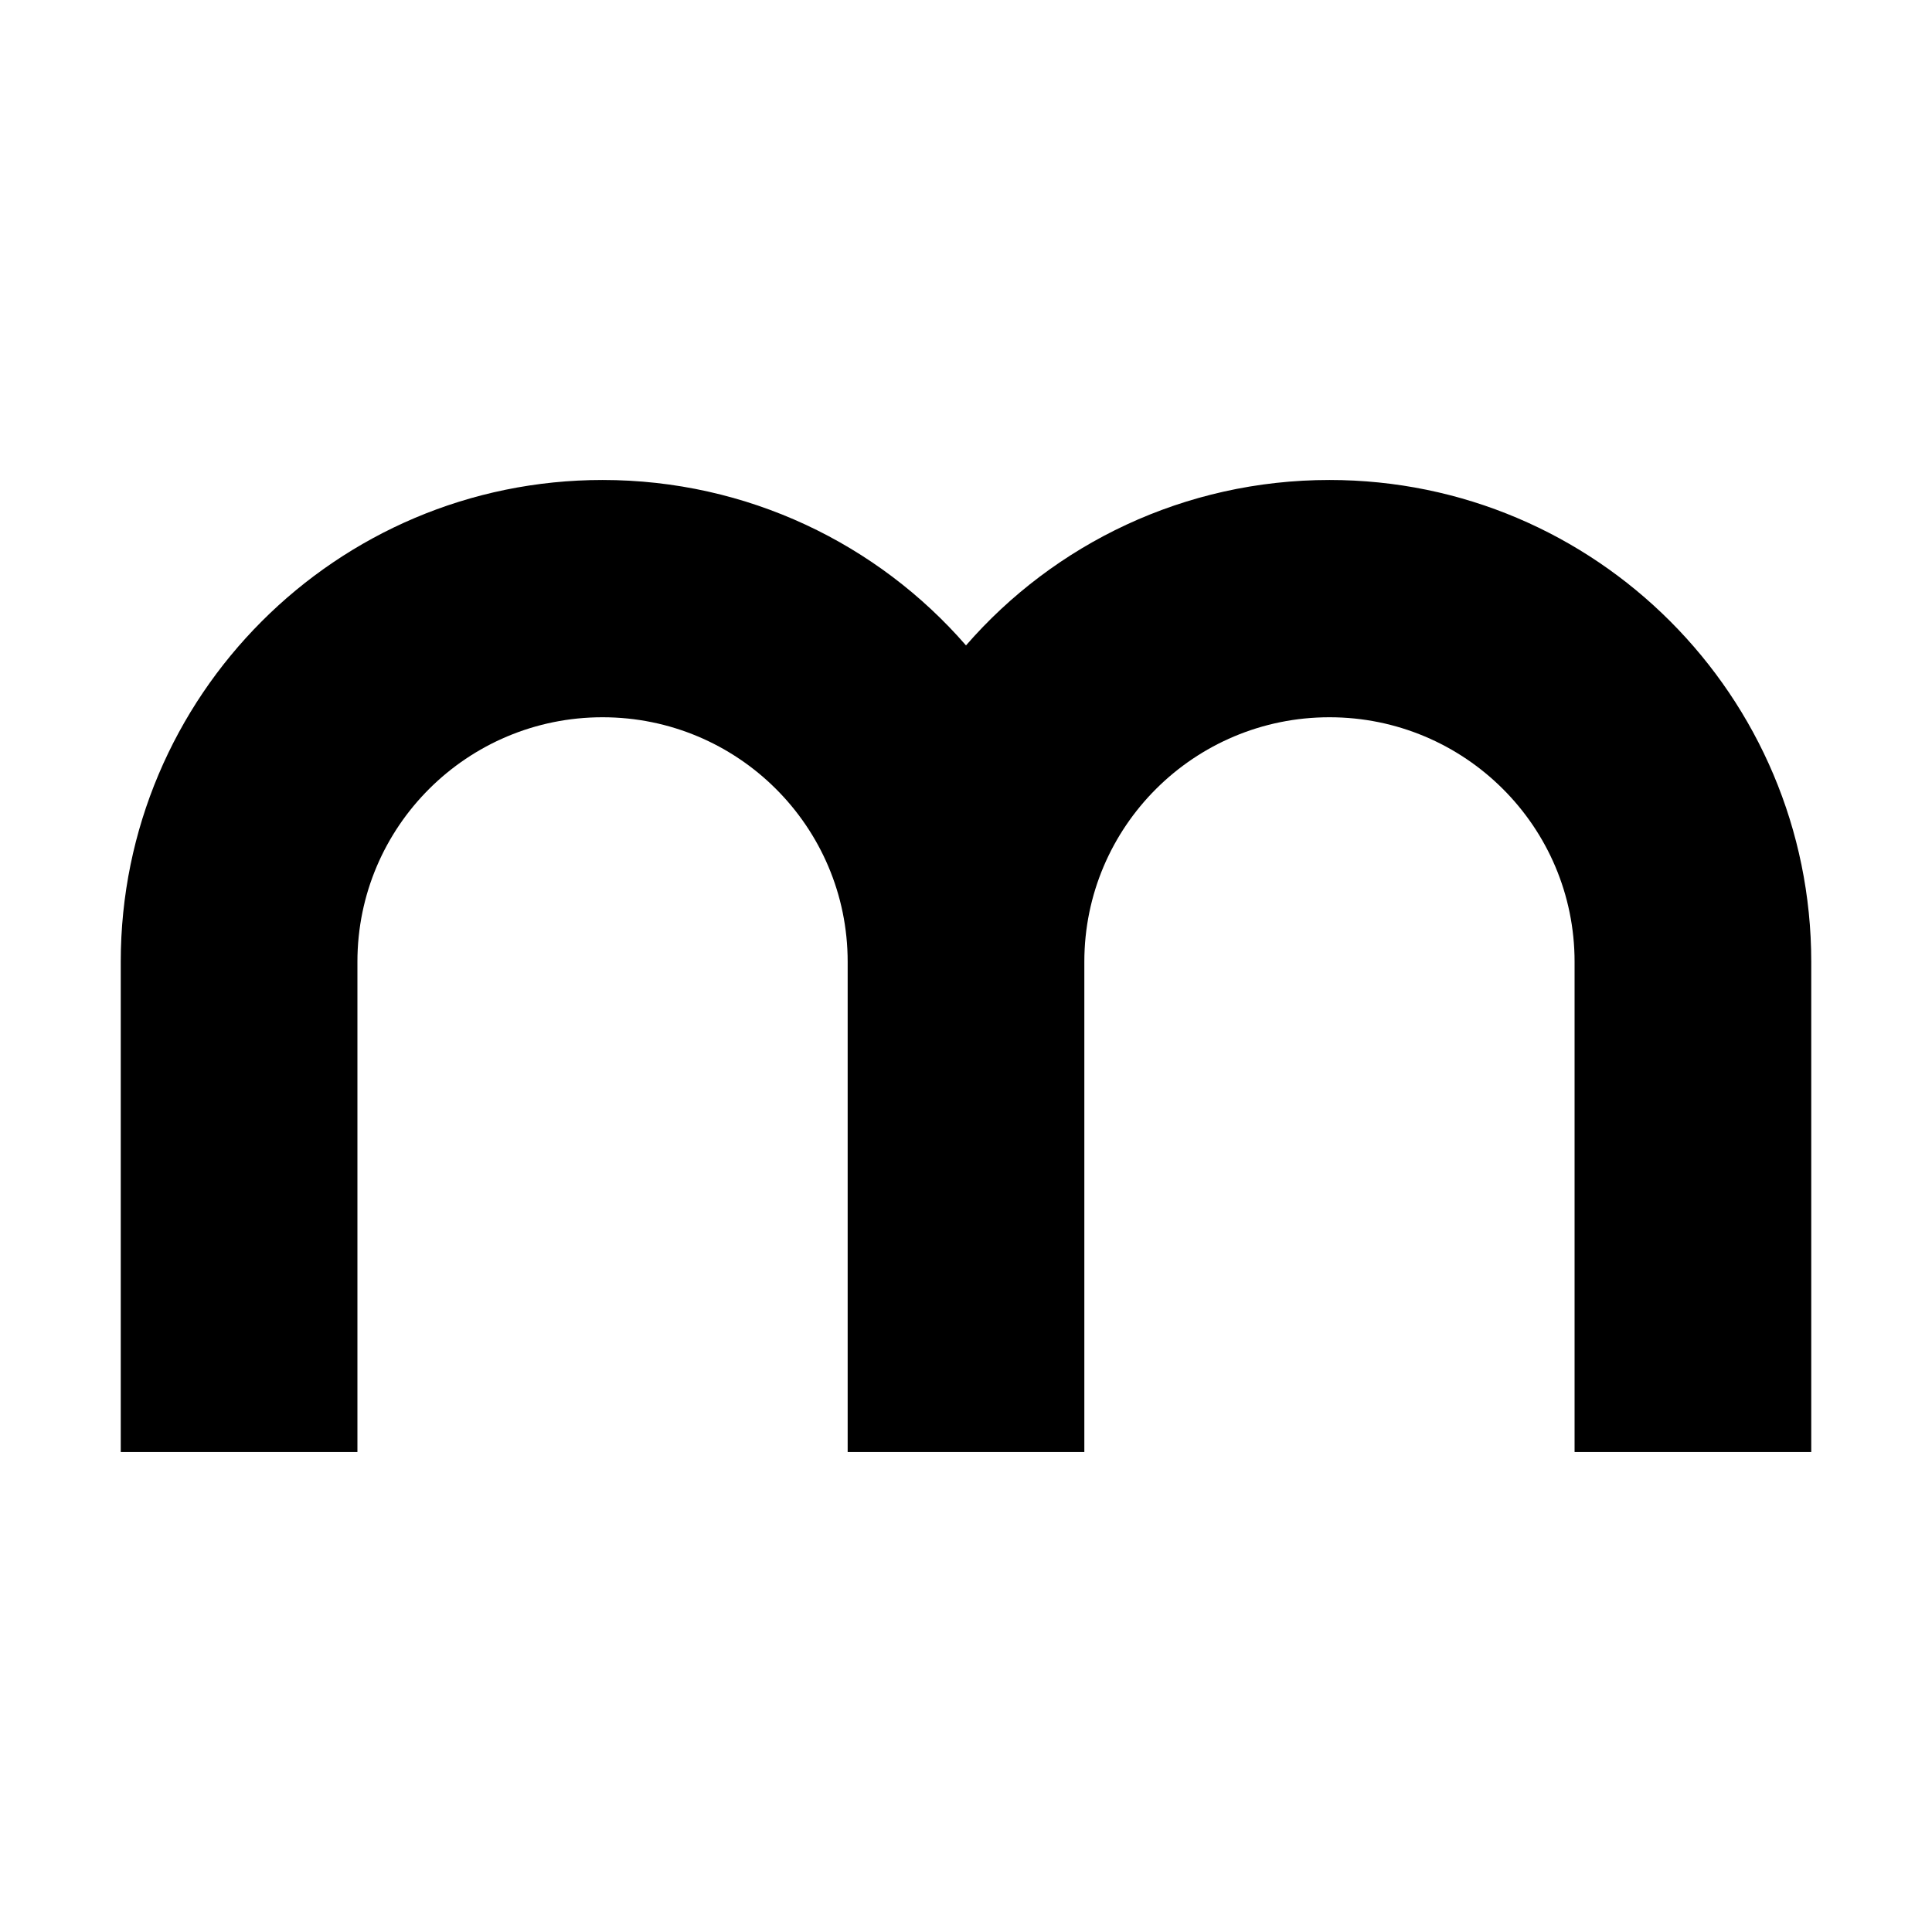
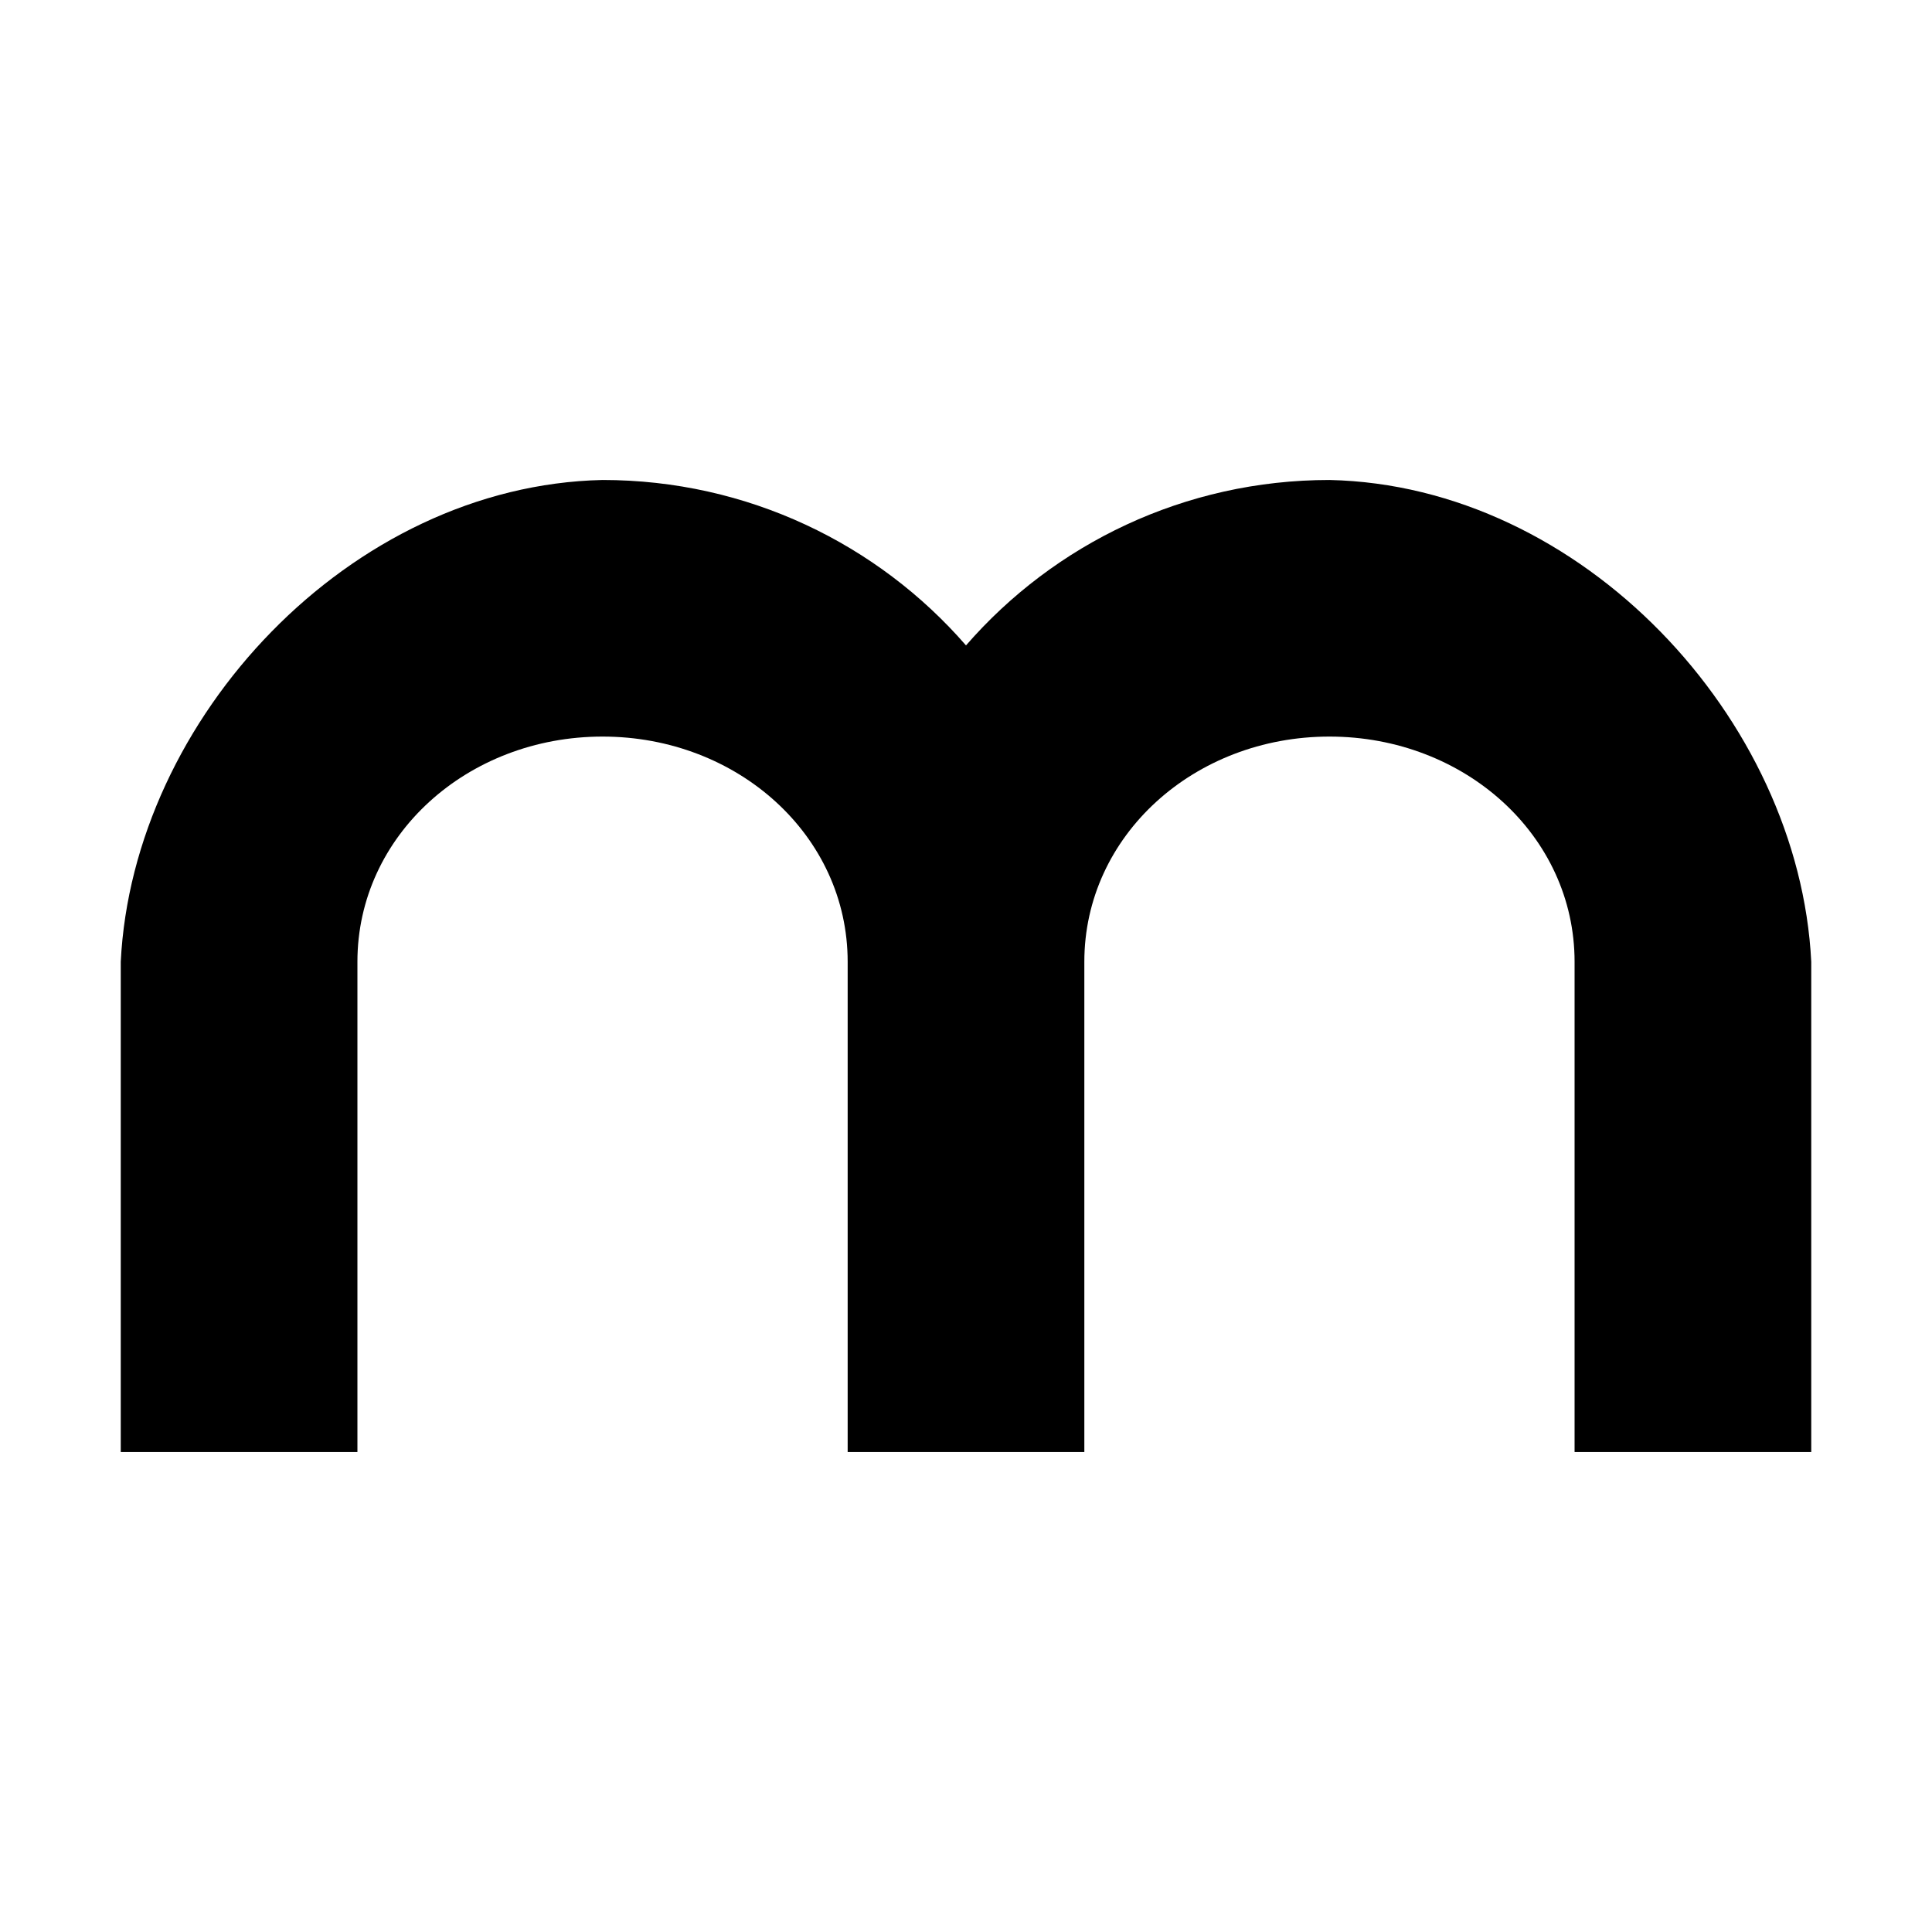
<svg xmlns="http://www.w3.org/2000/svg" viewBox="0 0 32 32" width="32" height="32" role="img">
-   <path fill="#000000" d="M9.98 11.88C7.74 11.88 5.92 13.69 5.92 15.93V24.05H2V15.93C2 11.53 5.57 7.95 9.98 7.95C12.38 7.95 14.54 9.01 16 10.69C17.46 9.01 19.62 7.95 22.02 7.95C26.43 7.95 30 11.53 30 15.93V24.05H26.08V15.93C26.08 13.69 24.26 11.88 22.02 11.88C19.78 11.88 17.96 13.69 17.96 15.93V24.05H14.04V15.93C14.04 13.69 12.22 11.88 9.98 11.88Z" />
+   <path fill="#000000" d="M9.98 12.2C7.74 12.2 5.92 13.84 5.92 15.93V24.05H2V15.93C2.2 11.9 5.8 8.04 9.98 7.95C12.38 7.95 14.54 9.01 16 10.69C17.46 9.01 19.62 7.95 22.02 7.95C26.2 8.04 29.8 11.9 30 15.93V24.05H26.08V15.93C26.08 13.84 24.26 12.2 22.02 12.2C19.78 12.2 17.96 13.84 17.96 15.93V24.05H14.04V15.93C14.04 13.84 12.22 12.2 9.98 12.2Z" />
</svg>
